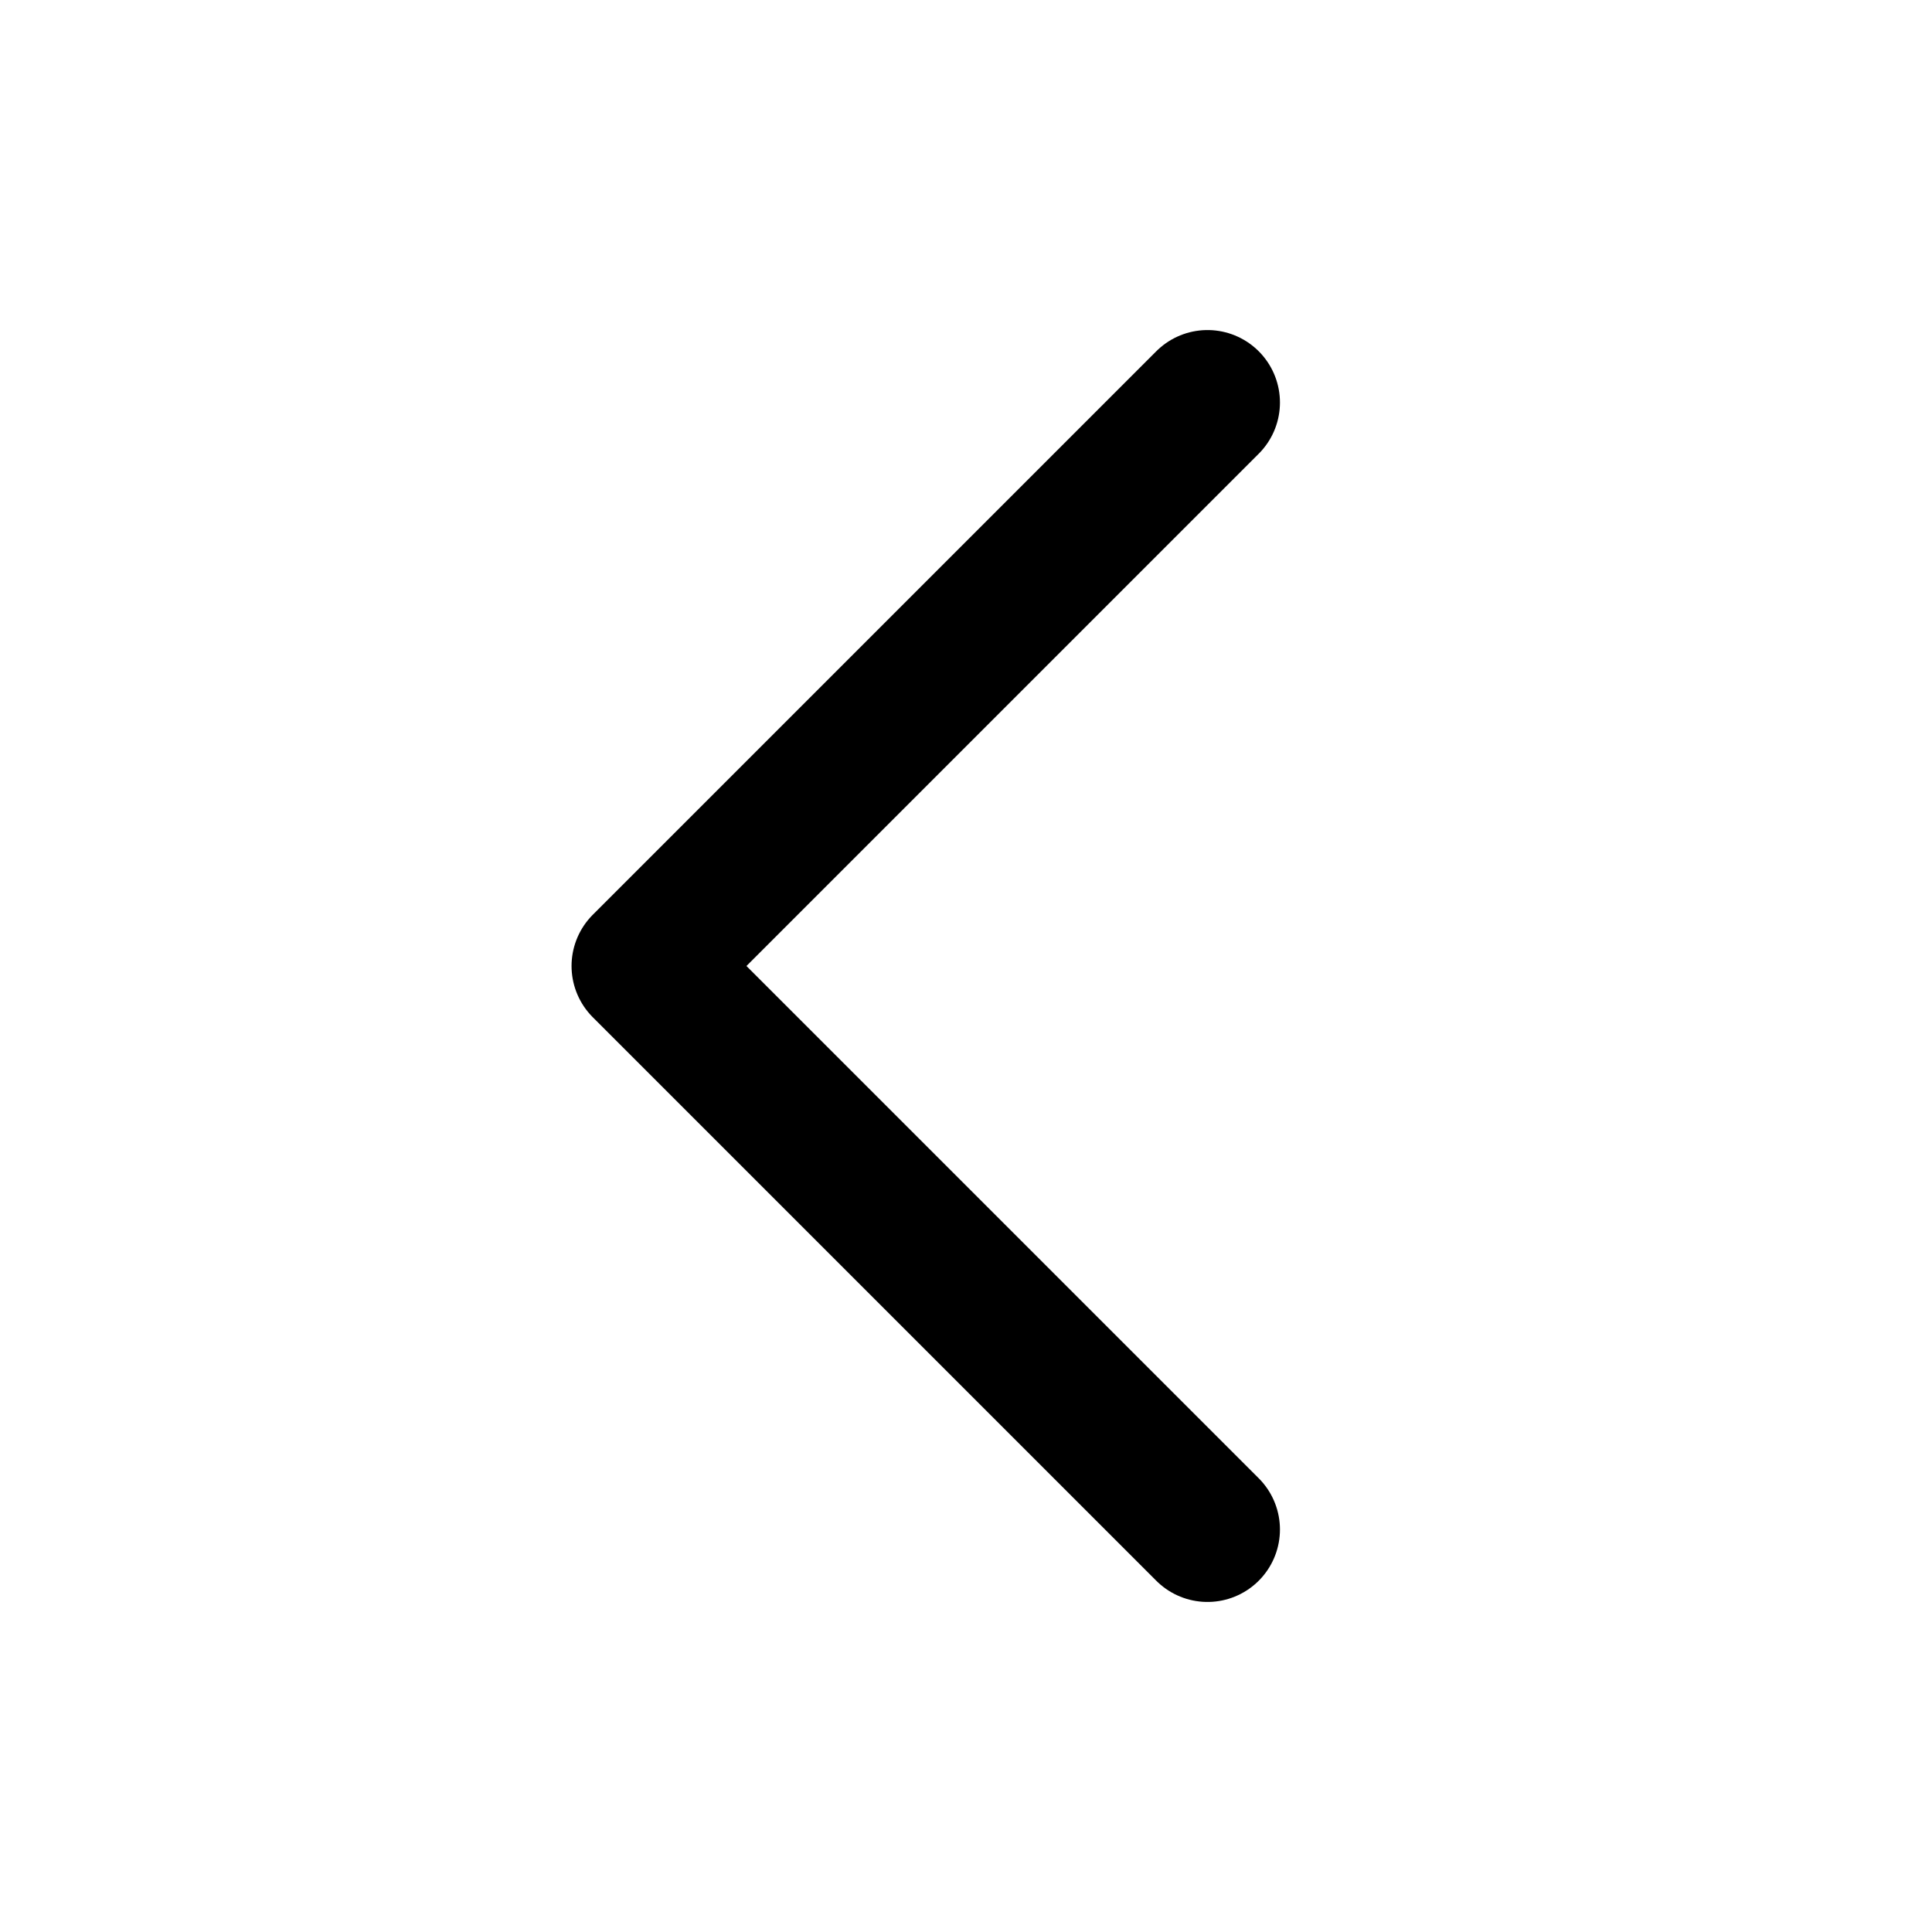
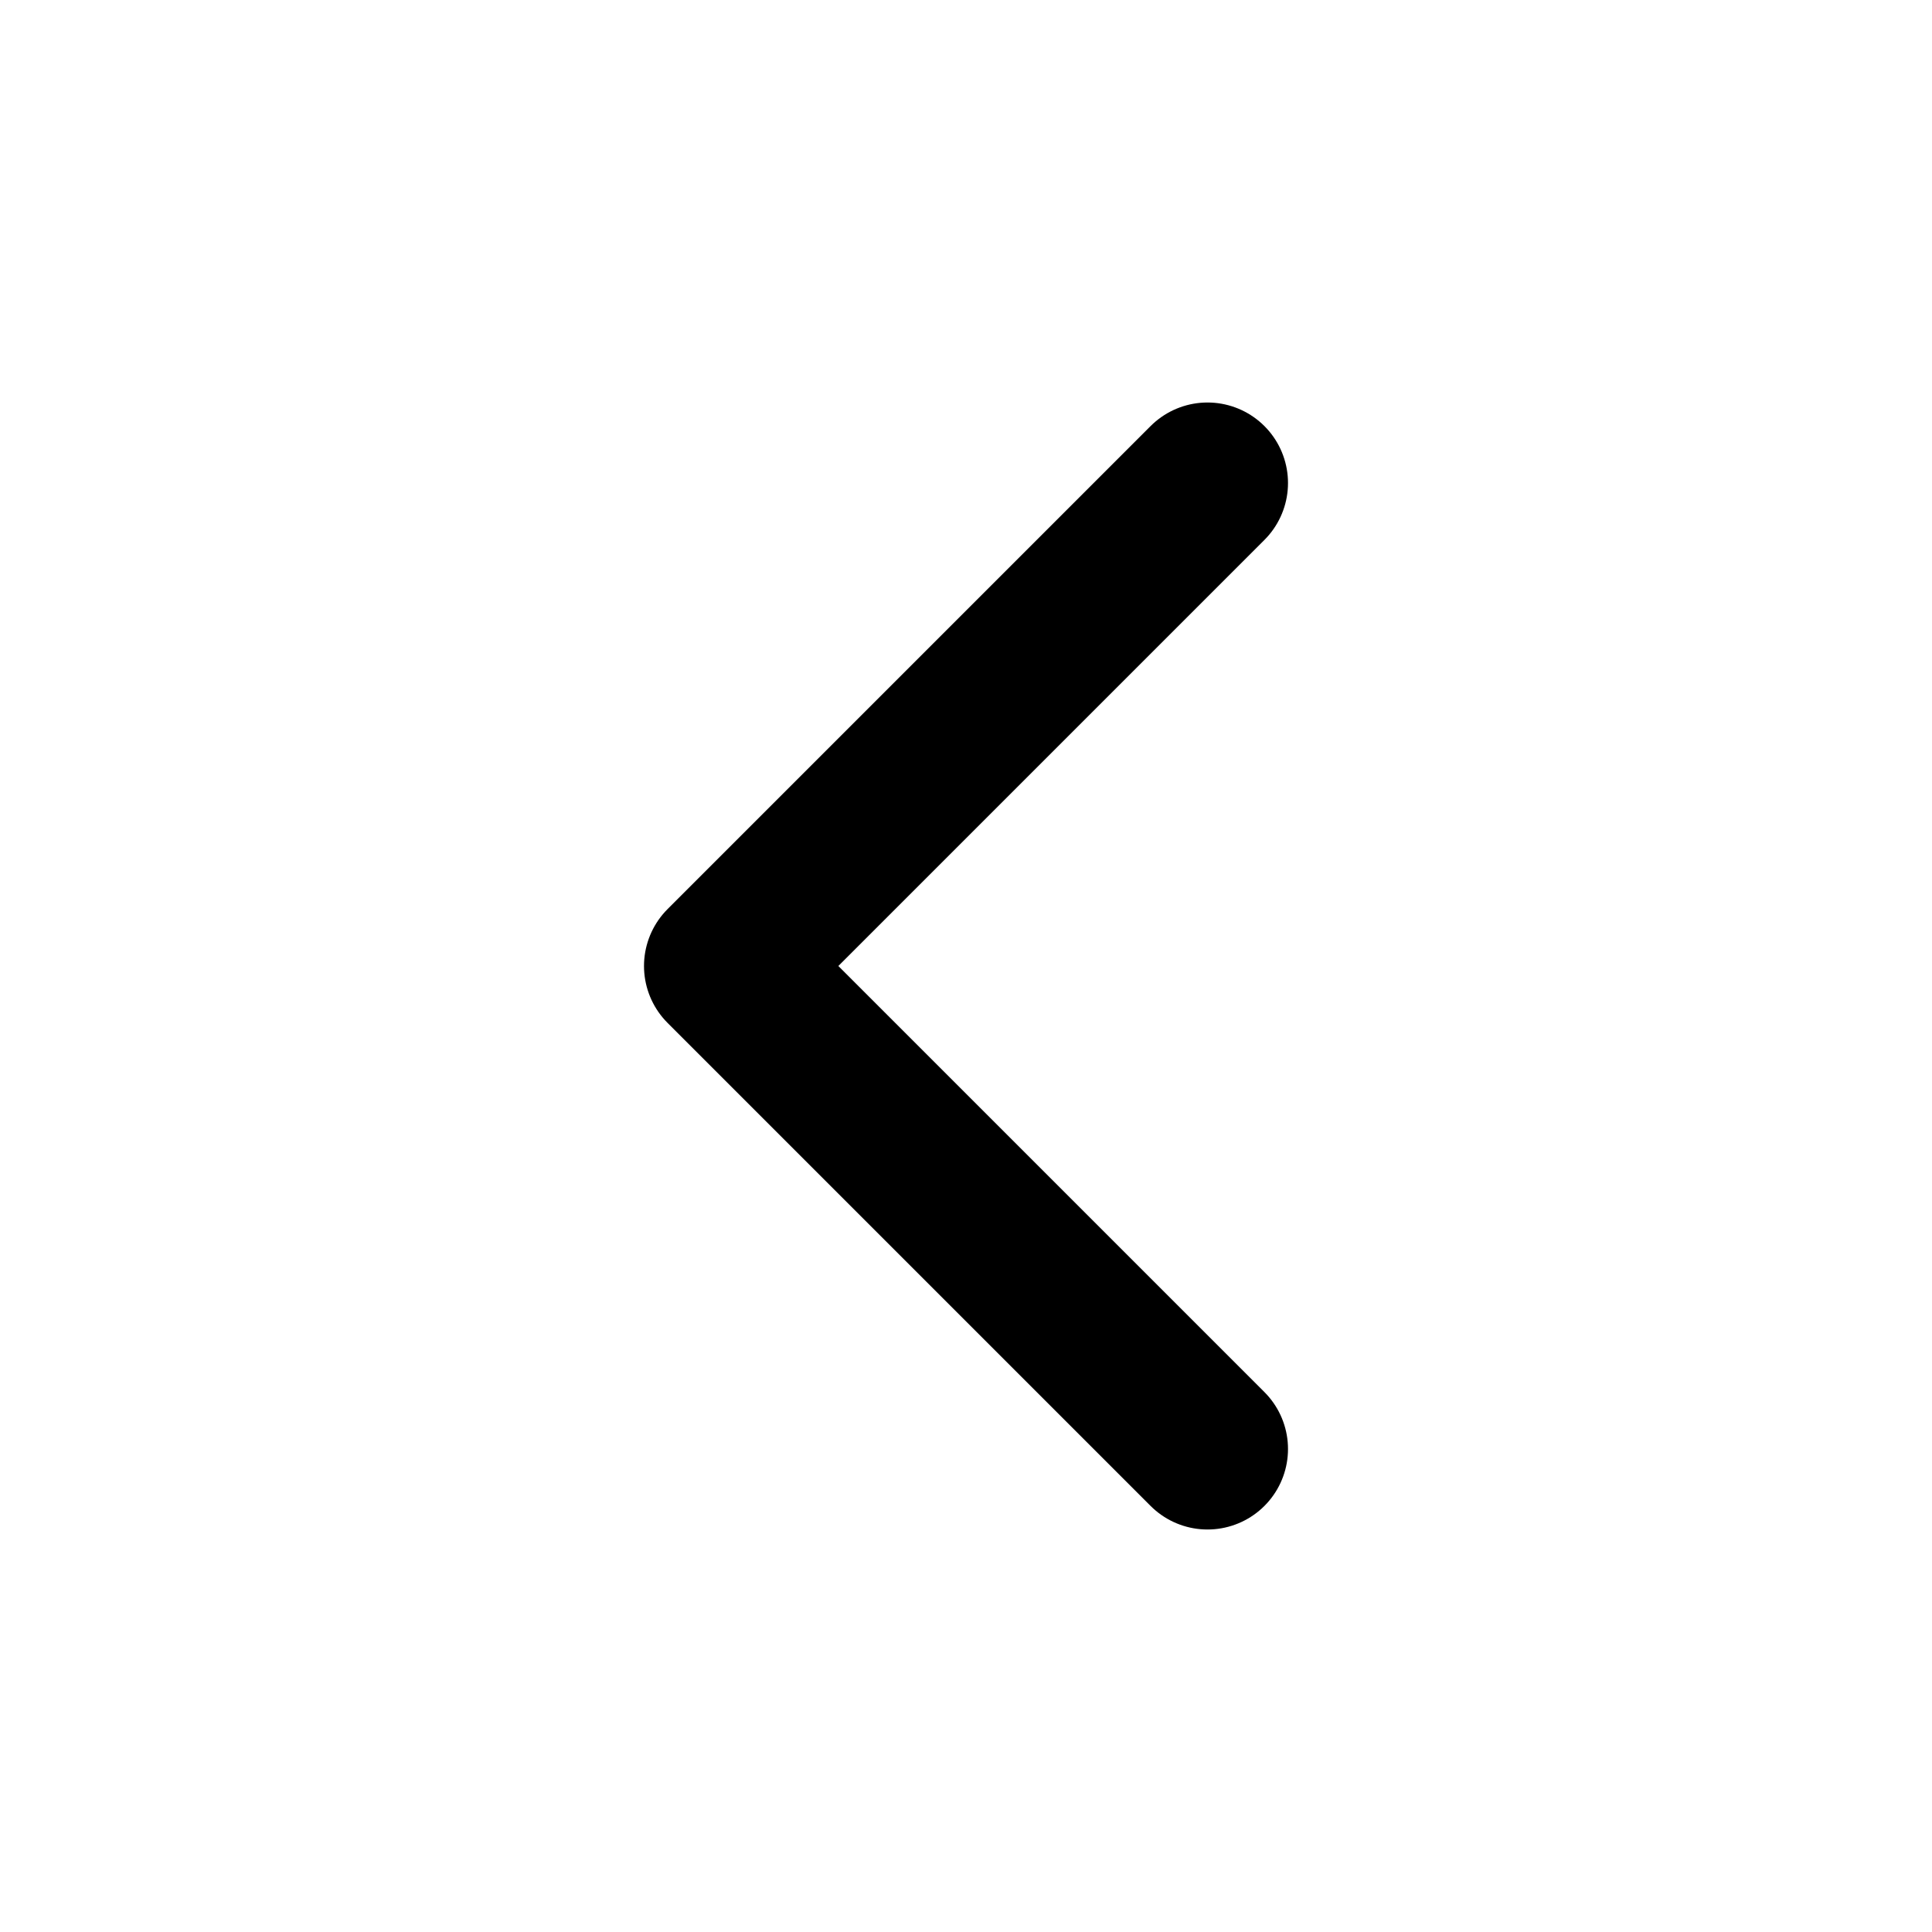
- <svg xmlns="http://www.w3.org/2000/svg" viewBox="0 0 24 24">
-   <g fill="none" stroke="#000" stroke-width="1.8" stroke-linecap="round" stroke-linejoin="round">
-     <path d="M15 5l-7 7 7 7" />
-   </g>
+ <svg xmlns="http://www.w3.org/2000/svg" width="24" height="24" viewBox="0 0 24 24" fill="none" stroke="#000" stroke-width="2" stroke-linecap="round" stroke-linejoin="round">
+   <path d="m15 18-6-6 6-6" />
</svg>
